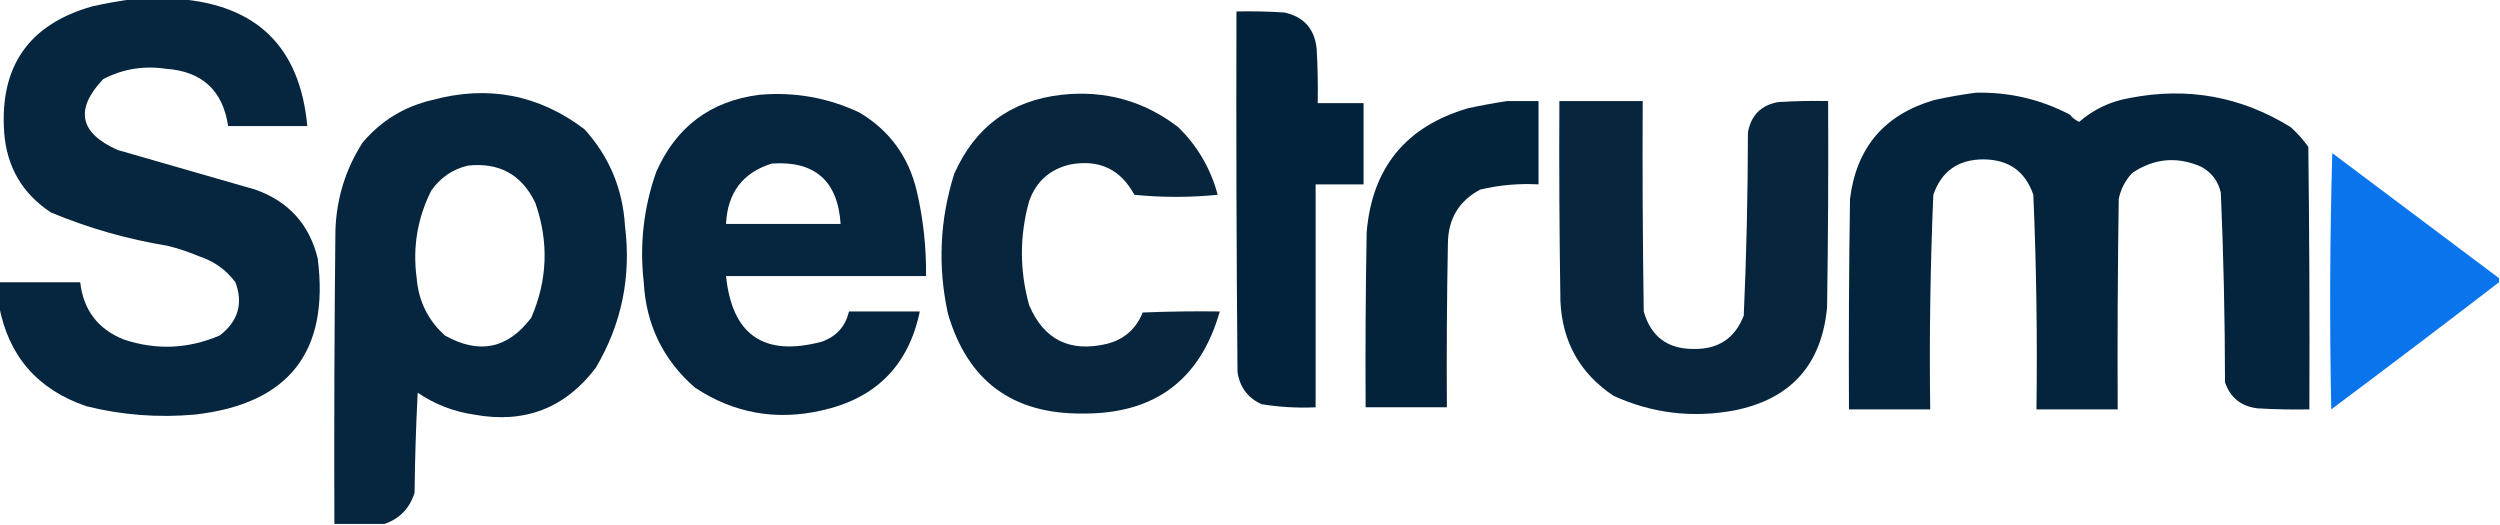
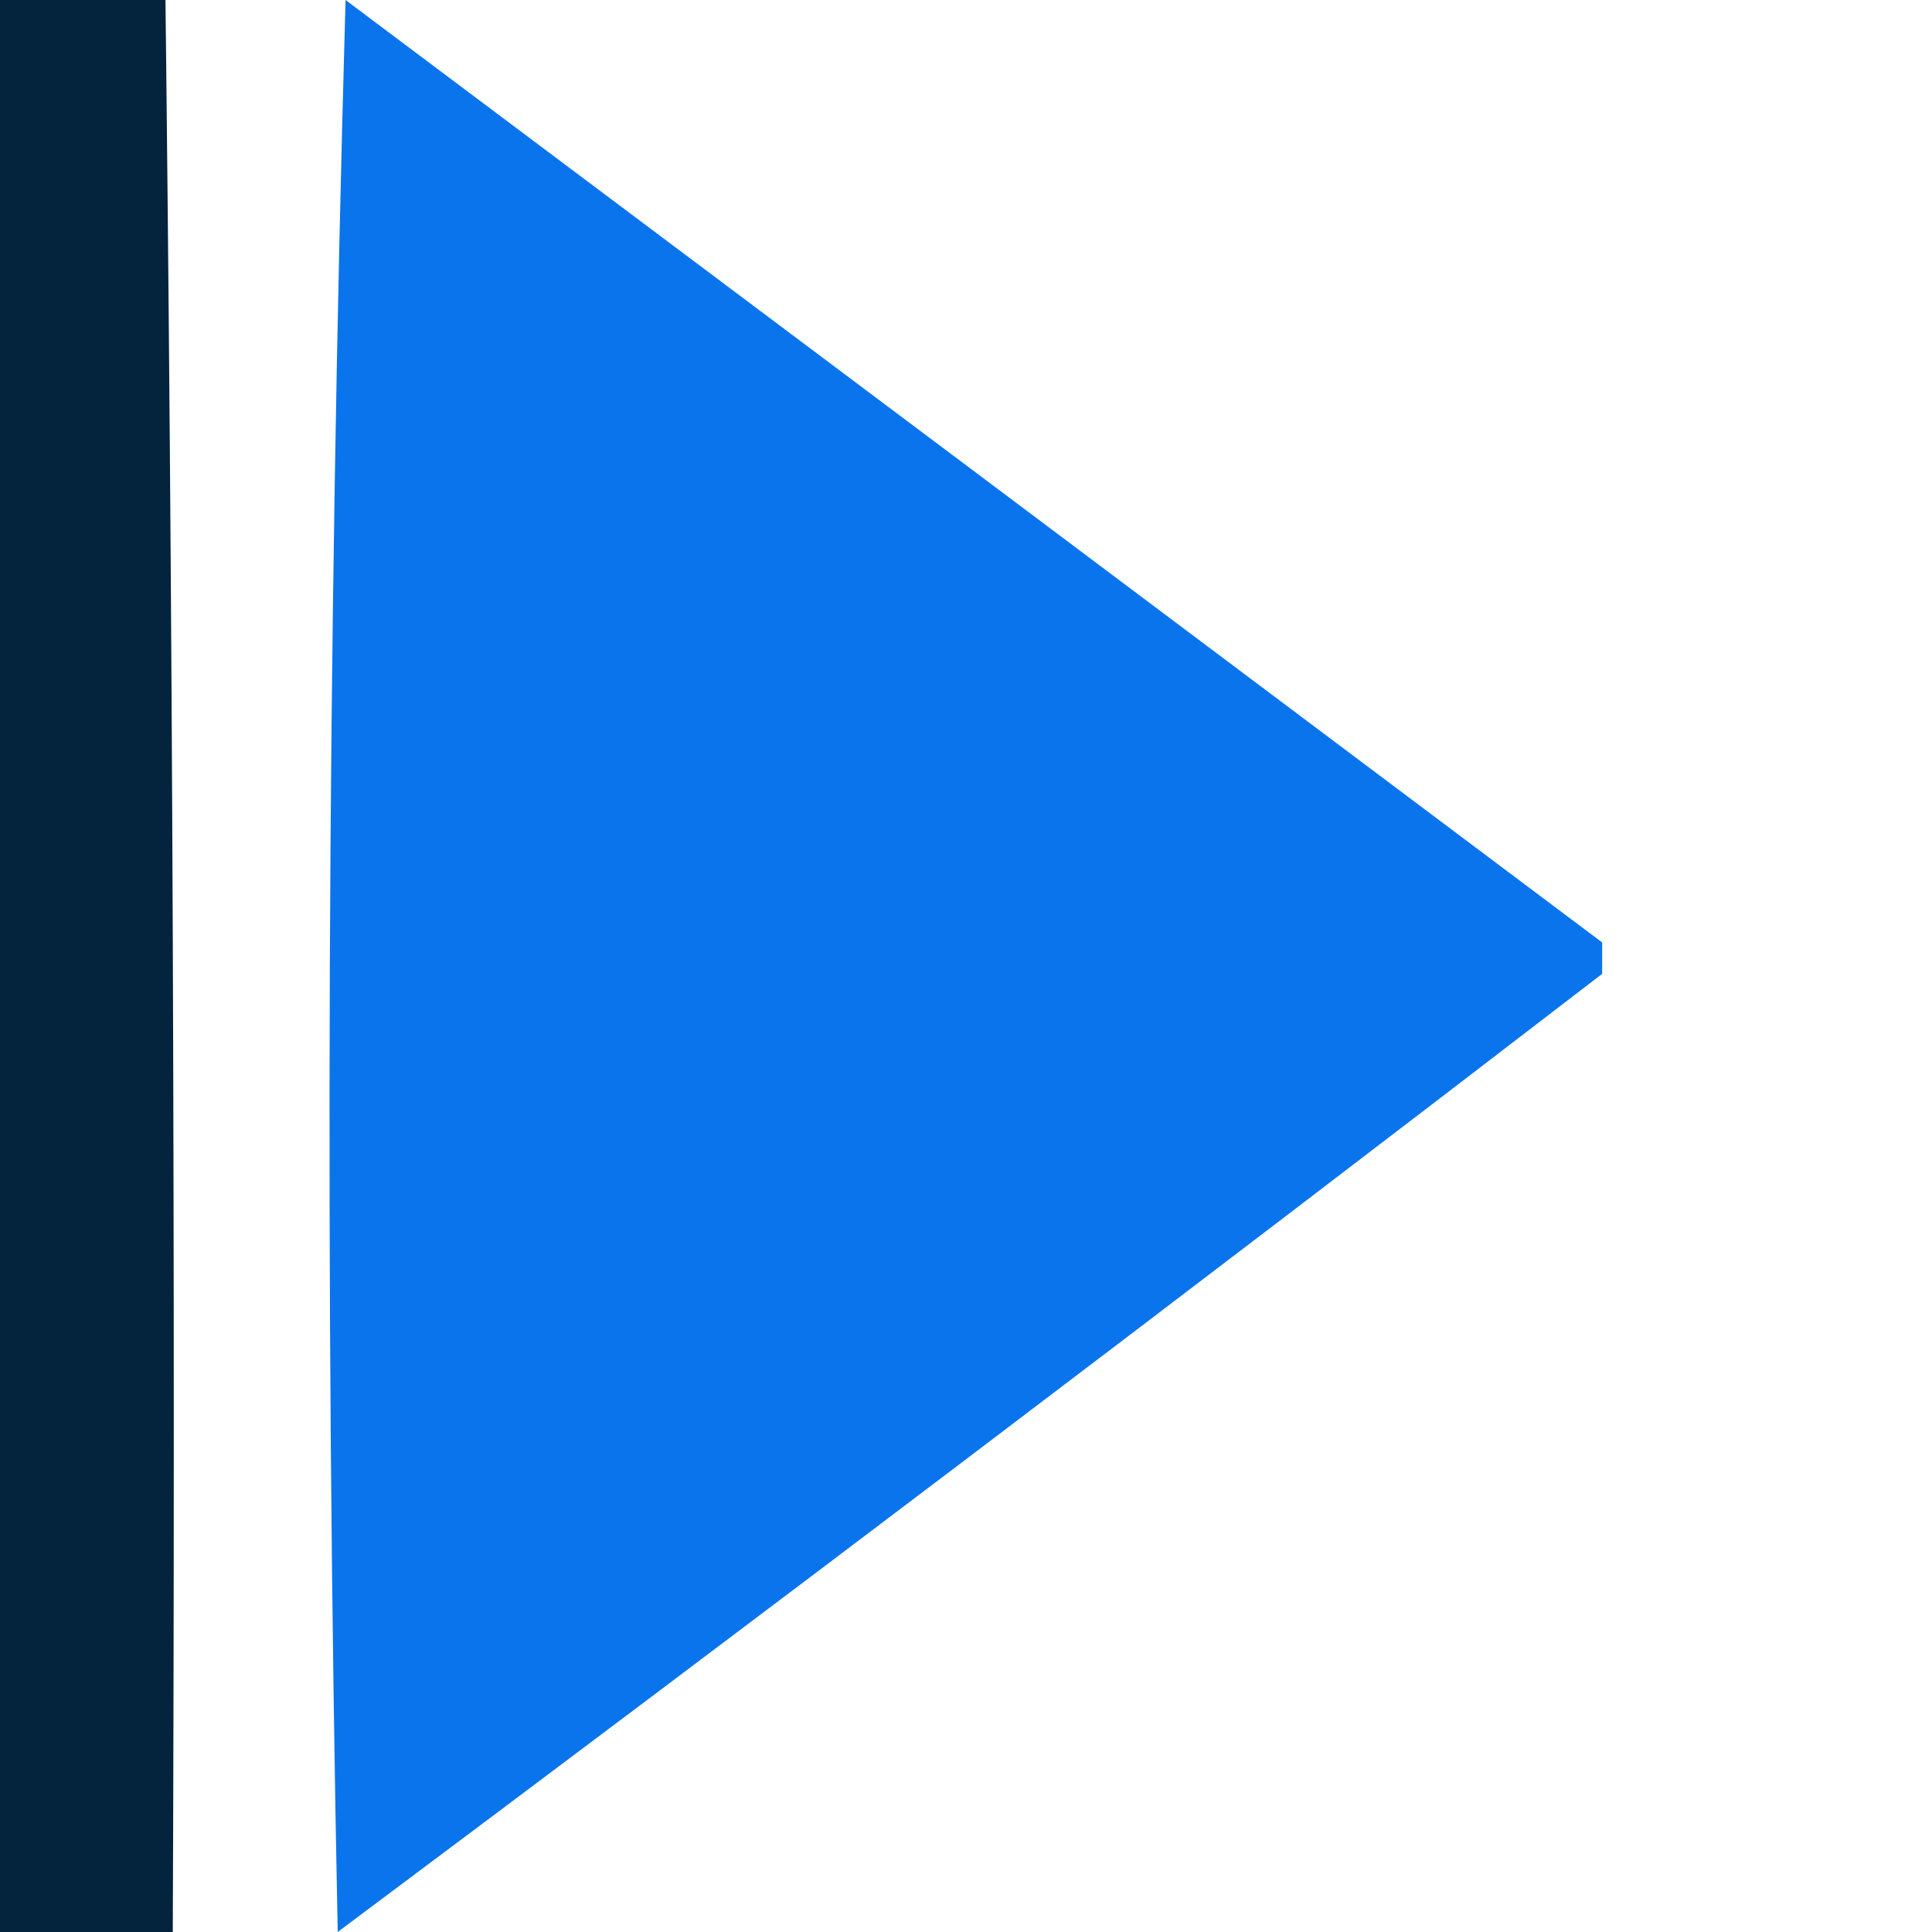
- <svg xmlns="http://www.w3.org/2000/svg" version="1.1" width="1200px" height="252px" style="shape-rendering:geometricPrecision; text-rendering:geometricPrecision; image-rendering:optimizeQuality; fill-rule:evenodd; clip-rule:evenodd">
+ <svg xmlns="http://www.w3.org/2000/svg" version="1.1" style="shape-rendering:geometricPrecision; text-rendering:geometricPrecision; image-rendering:optimizeQuality; fill-rule:evenodd; clip-rule:evenodd" viewBox="1097.5 73.5 123 123" width="256" height="256">
  <g>
    <path style="opacity:0.974" fill="#002039" d="M 64.5,-0.5 C 71.5,-0.5 78.5,-0.5 85.5,-0.5C 123.365,2.365 144.032,22.698 147.5,60.5C 134.833,60.5 122.167,60.5 109.5,60.5C 106.946,43.365 96.946,34.199 79.5,33C 68.926,31.429 58.926,33.096 49.5,38C 35.807,52.533 38.14,63.866 56.5,72C 78.5,78.333 100.5,84.667 122.5,91C 138.456,96.621 148.456,107.621 152.5,124C 158.24,168.931 138.573,193.931 93.5,199C 75.919,200.577 58.586,199.243 41.5,195C 17.966,186.974 3.966,170.807 -0.5,146.5C -0.5,142.833 -0.5,139.167 -0.5,135.5C 12.5,135.5 25.5,135.5 38.5,135.5C 40.044,148.872 47.044,158.039 59.5,163C 75.097,168.159 90.43,167.492 105.5,161C 114.313,154.213 116.813,145.713 113,135.5C 108.564,129.518 102.731,125.352 95.5,123C 90.637,120.934 85.637,119.268 80.5,118C 61.186,114.839 42.52,109.506 24.5,102C 10.728,92.972 3.228,80.139 2,63.5C -0.206,31.722 13.961,11.556 44.5,3C 51.257,1.502 57.923,0.335 64.5,-0.5 Z" />
  </g>
  <g>
    <path style="opacity:0.99" fill="#002039" d="M 593.5,5.5 C 601.174,5.334 608.841,5.5 616.5,6C 625.873,8.043 631.04,13.876 632,23.5C 632.5,32.16 632.666,40.827 632.5,49.5C 639.833,49.5 647.167,49.5 654.5,49.5C 654.5,62.5 654.5,75.5 654.5,88.5C 646.833,88.5 639.167,88.5 631.5,88.5C 631.5,124.167 631.5,159.833 631.5,195.5C 622.75,195.91 614.084,195.41 605.5,194C 598.887,190.958 595.054,185.791 594,178.5C 593.5,120.834 593.333,63.168 593.5,5.5 Z" />
  </g>
  <g>
    <path style="opacity:0.974" fill="#002039" d="M 184.5,251.5 C 176.5,251.5 168.5,251.5 160.5,251.5C 160.333,204.499 160.5,157.499 161,110.5C 161.529,95.25 165.863,81.25 174,68.5C 182.872,57.97 194.039,51.136 207.5,48C 234.255,40.752 258.588,45.419 280.5,62C 292.437,75.126 298.937,90.626 300,108.5C 303.057,132.844 298.39,155.51 286,176.5C 271.275,195.97 251.775,203.47 227.5,199C 217.678,197.56 208.678,194.06 200.5,188.5C 199.667,204.49 199.167,220.49 199,236.5C 196.649,244.016 191.816,249.016 184.5,251.5 Z M 224.5,79.5 C 239.679,77.836 250.513,83.836 257,97.5C 263.492,116.119 262.826,134.453 255,152.5C 243.758,167.432 229.925,170.265 213.5,161C 205.405,153.643 200.905,144.476 200,133.5C 198.017,118.732 200.35,104.732 207,91.5C 211.39,85.258 217.223,81.258 224.5,79.5 Z" />
  </g>
  <g>
    <path style="opacity:0.984" fill="#002039" d="M 948.5,44.5 C 964.438,44.154 979.438,47.654 993.5,55C 994.729,56.529 996.229,57.696 998,58.5C 1005.04,52.397 1013.21,48.563 1022.5,47C 1050.07,41.649 1075.73,46.316 1099.5,61C 1102.7,63.869 1105.54,67.035 1108,70.5C 1108.5,112.499 1108.67,154.499 1108.5,196.5C 1100.16,196.666 1091.83,196.5 1083.5,196C 1075.71,195.028 1070.54,190.862 1068,183.5C 1067.97,153.119 1067.3,122.785 1066,92.5C 1064.72,86.886 1061.55,82.72 1056.5,80C 1044.94,74.981 1033.94,75.981 1023.5,83C 1020.16,86.521 1017.99,90.688 1017,95.5C 1016.5,129.165 1016.33,162.832 1016.5,196.5C 1003.5,196.5 990.5,196.5 977.5,196.5C 977.966,162.126 977.466,127.793 976,93.5C 972.14,82.218 964.14,76.552 952,76.5C 939.901,76.537 931.901,82.204 928,93.5C 926.542,127.798 926.042,162.131 926.5,196.5C 913.5,196.5 900.5,196.5 887.5,196.5C 887.333,162.832 887.5,129.165 888,95.5C 891.062,70.771 904.562,54.938 928.5,48C 935.254,46.502 941.921,45.335 948.5,44.5 Z" />
  </g>
  <g>
    <path style="opacity:0.977" fill="#002039" d="M 364.5,45.5 C 381.31,44.019 397.31,46.852 412.5,54C 426.878,62.554 436.044,75.054 440,91.5C 443.15,104.976 444.65,118.643 444.5,132.5C 412.5,132.5 380.5,132.5 348.5,132.5C 351.414,160.893 366.747,171.393 394.5,164C 401.523,161.482 405.857,156.648 407.5,149.5C 418.833,149.5 430.167,149.5 441.5,149.5C 436.116,175.385 420.449,191.218 394.5,197C 372.479,202.027 352.146,198.36 333.5,186C 318.274,172.687 310.107,155.854 309,135.5C 306.944,117.349 308.944,99.682 315,82.5C 324.623,60.79 341.123,48.456 364.5,45.5 Z M 370.5,78.5 C 391.12,77.116 402.12,86.783 403.5,107.5C 385.167,107.5 366.833,107.5 348.5,107.5C 349.179,92.519 356.513,82.853 370.5,78.5 Z" />
  </g>
  <g>
    <path style="opacity:0.969" fill="#002039" d="M 509.5,45.5 C 530.351,43.21 549.018,48.377 565.5,61C 574.78,70.052 581.113,80.885 584.5,93.5C 571.167,94.833 557.833,94.833 544.5,93.5C 537.816,81.16 527.482,76.327 513.5,79C 503.869,81.296 497.369,87.129 494,96.5C 489.36,113.161 489.36,129.828 494,146.5C 501.086,163.126 513.586,169.293 531.5,165C 539.647,162.856 545.313,157.856 548.5,150C 560.829,149.5 573.162,149.333 585.5,149.5C 576.16,182.32 554.327,198.653 520,198.5C 486.08,198.894 464.413,182.894 455,150.5C 450.071,127.912 451.071,105.578 458,83.5C 467.965,60.946 485.132,48.28 509.5,45.5 Z" />
  </g>
  <g>
    <path style="opacity:0.985" fill="#002039" d="M 723.5,48.5 C 728.5,48.5 733.5,48.5 738.5,48.5C 738.5,61.833 738.5,75.167 738.5,88.5C 729.025,87.989 719.691,88.823 710.5,91C 700.391,96.366 695.225,104.866 695,116.5C 694.5,142.831 694.333,169.165 694.5,195.5C 681.5,195.5 668.5,195.5 655.5,195.5C 655.333,167.498 655.5,139.498 656,111.5C 658.583,80.585 674.75,60.751 704.5,52C 710.933,50.597 717.267,49.43 723.5,48.5 Z" />
  </g>
  <g>
    <path style="opacity:0.971" fill="#002039" d="M 748.5,48.5 C 761.833,48.5 775.167,48.5 788.5,48.5C 788.333,82.168 788.5,115.835 789,149.5C 792.424,161.55 800.424,167.55 813,167.5C 824.788,167.693 832.788,162.36 837,151.5C 838.301,122.215 838.968,92.882 839,63.5C 840.536,55.297 845.37,50.464 853.5,49C 861.493,48.5 869.493,48.334 877.5,48.5C 877.667,81.502 877.5,114.502 877,147.5C 874.425,175.073 859.591,191.573 832.5,197C 812.373,200.749 793.039,198.416 774.5,190C 758.373,179.258 749.873,164.092 749,144.5C 748.5,112.502 748.333,80.502 748.5,48.5 Z" />
  </g>
  <g>
    <path style="opacity:0.967" fill="#0270eb" d="M 1199.5,133.5 C 1199.5,134.167 1199.5,134.833 1199.5,135.5C 1172.83,156.001 1145.99,176.334 1119,196.5C 1118.17,155.496 1118.33,114.496 1119.5,73.5C 1146.2,93.509 1172.86,113.509 1199.5,133.5 Z" />
  </g>
</svg>
